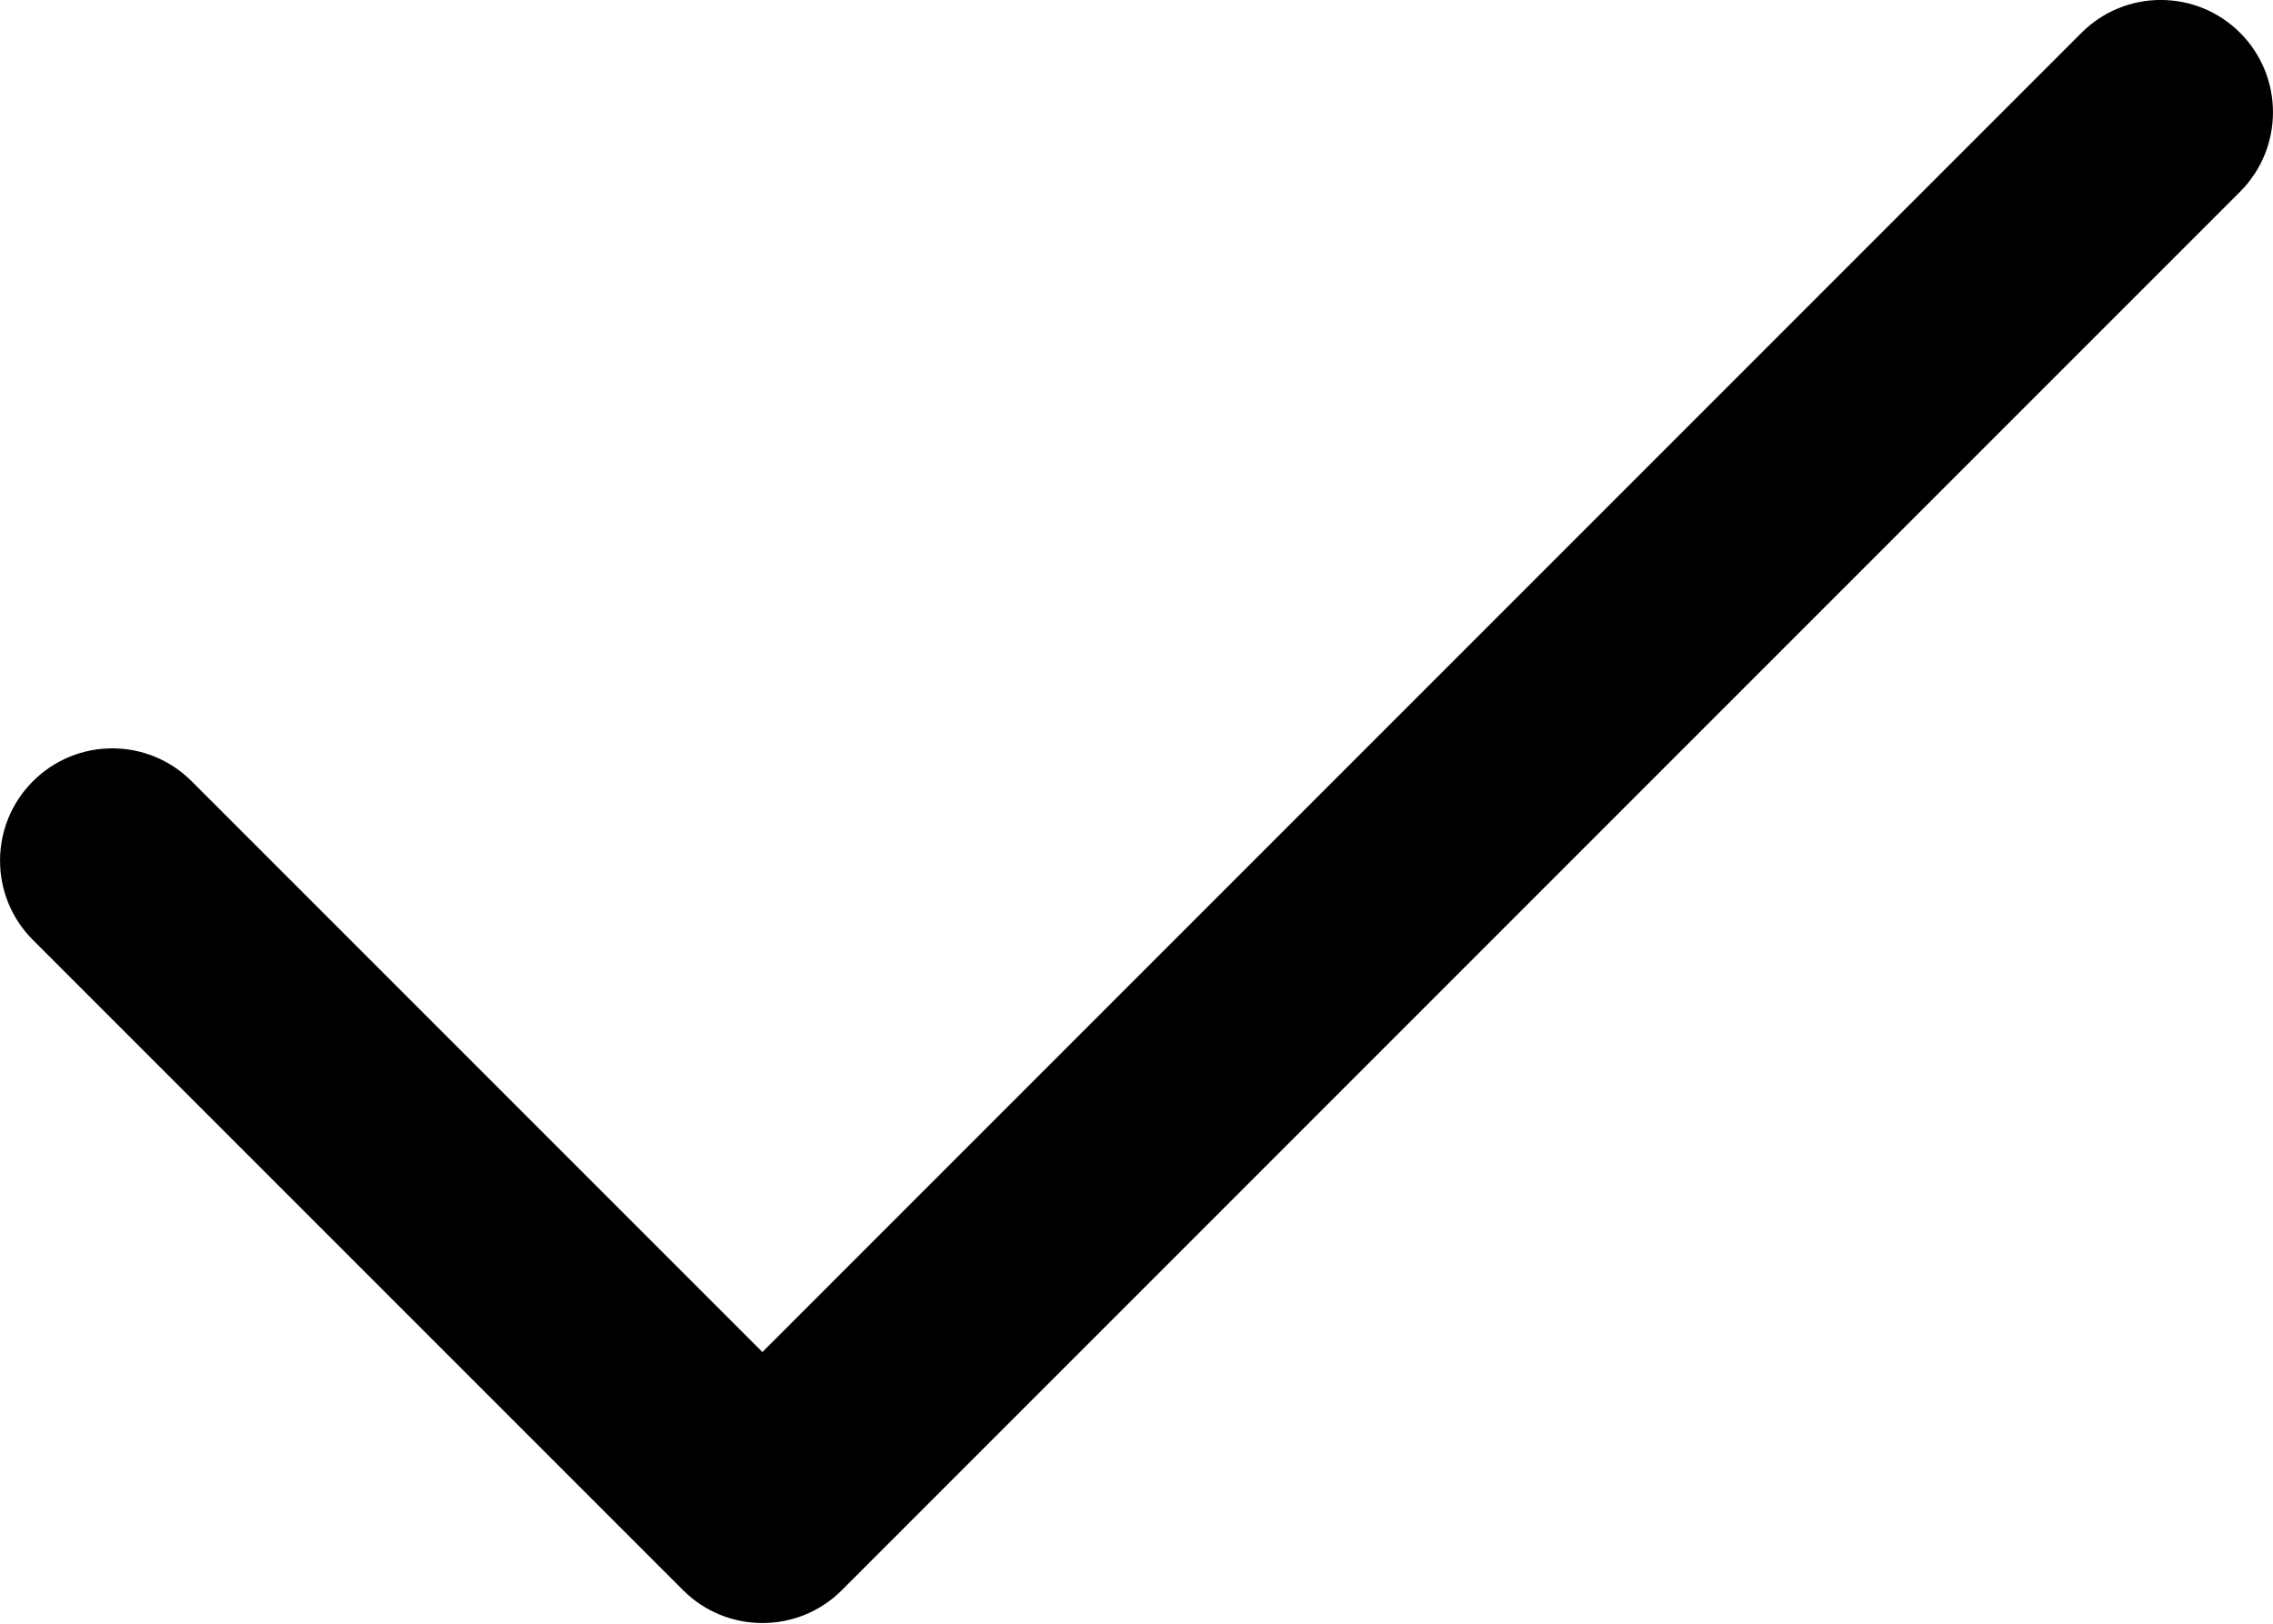
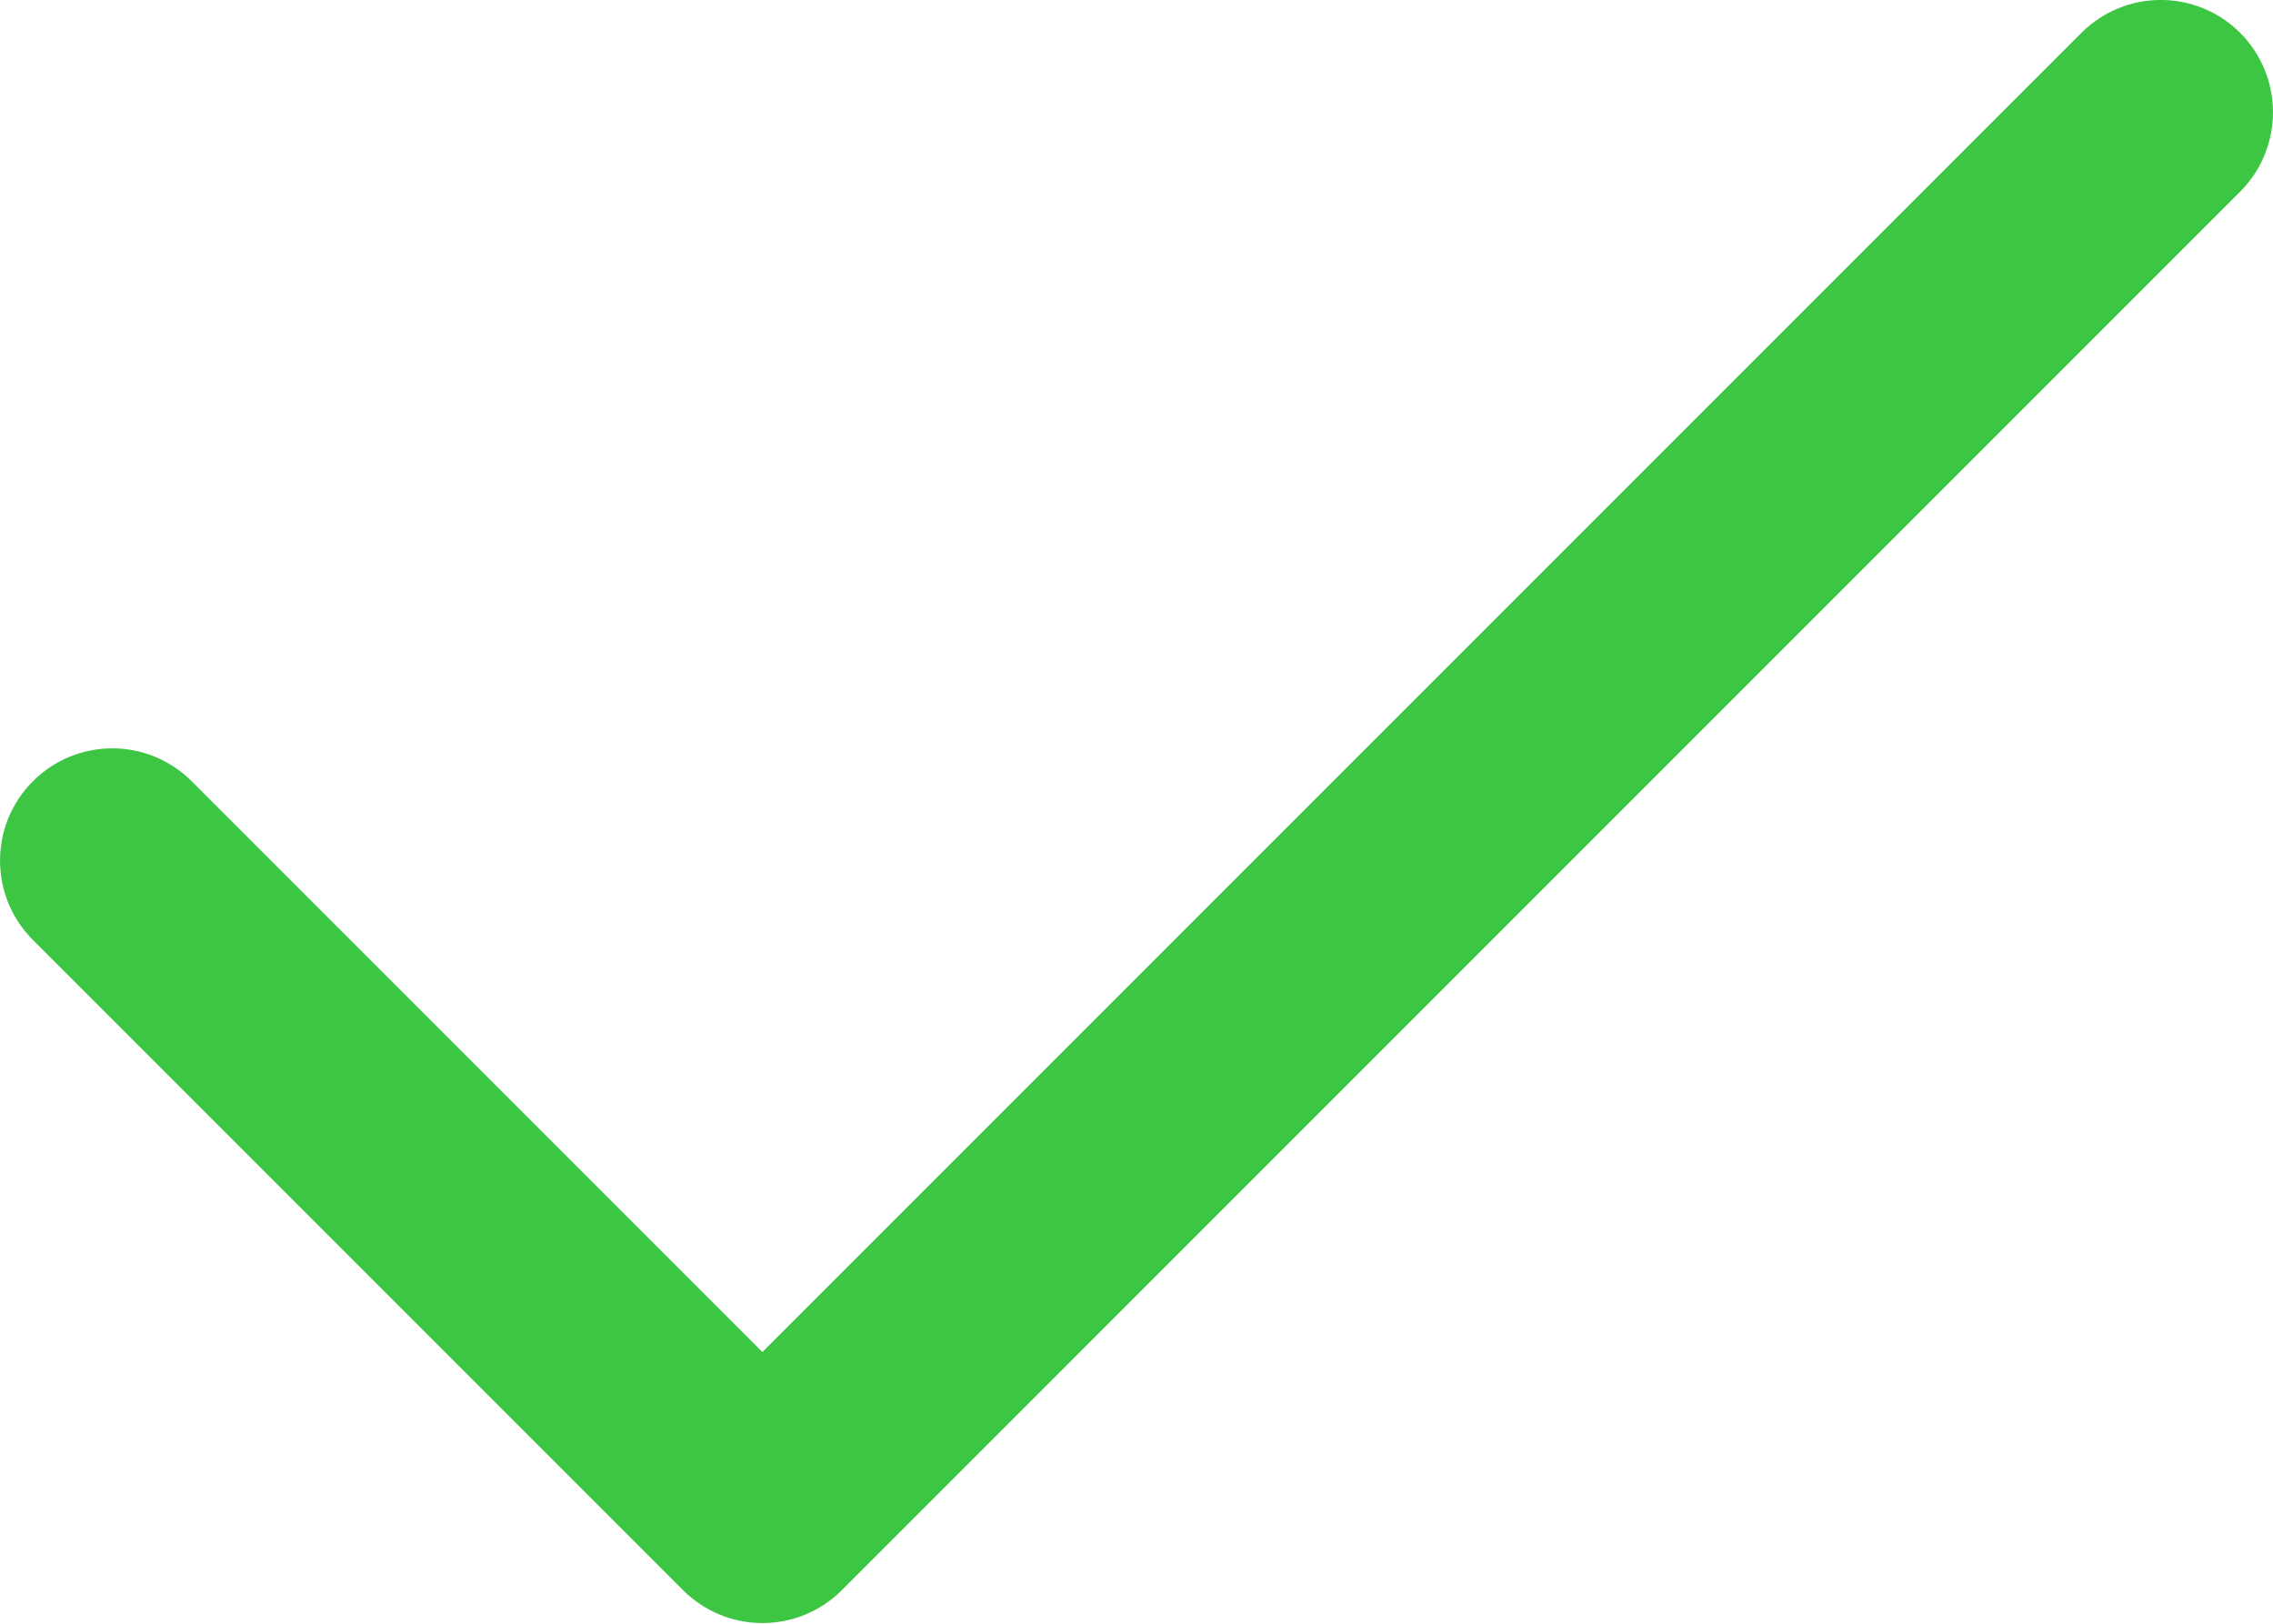
<svg xmlns="http://www.w3.org/2000/svg" version="1.0" id="Layer_1" x="0px" y="0px" width="30.375px" height="21.688px" viewBox="0 0 30.375 21.688" enable-background="new 0 0 30.375 21.688" xml:space="preserve">
-   <path d="M29.936,0.439c-0.586-0.586-1.535-0.586-2.121,0L10.188,18.066l-7.627-7.627c-0.586-0.586-1.535-0.586-2.121,0  s-0.586,1.535,0,2.121l8.688,8.688c0.293,0.293,0.677,0.439,1.061,0.439s0.768-0.146,1.061-0.439L29.936,2.561  C30.521,1.975,30.521,1.025,29.936,0.439z" />
+   <path fill="#3dc644" d="M29.936,0.439c-0.586-0.586-1.535-0.586-2.121,0L10.188,18.066l-7.627-7.627c-0.586-0.586-1.535-0.586-2.121,0  s-0.586,1.535,0,2.121l8.688,8.688c0.293,0.293,0.677,0.439,1.061,0.439s0.768-0.146,1.061-0.439L29.936,2.561  C30.521,1.975,30.521,1.025,29.936,0.439z" />
</svg>
